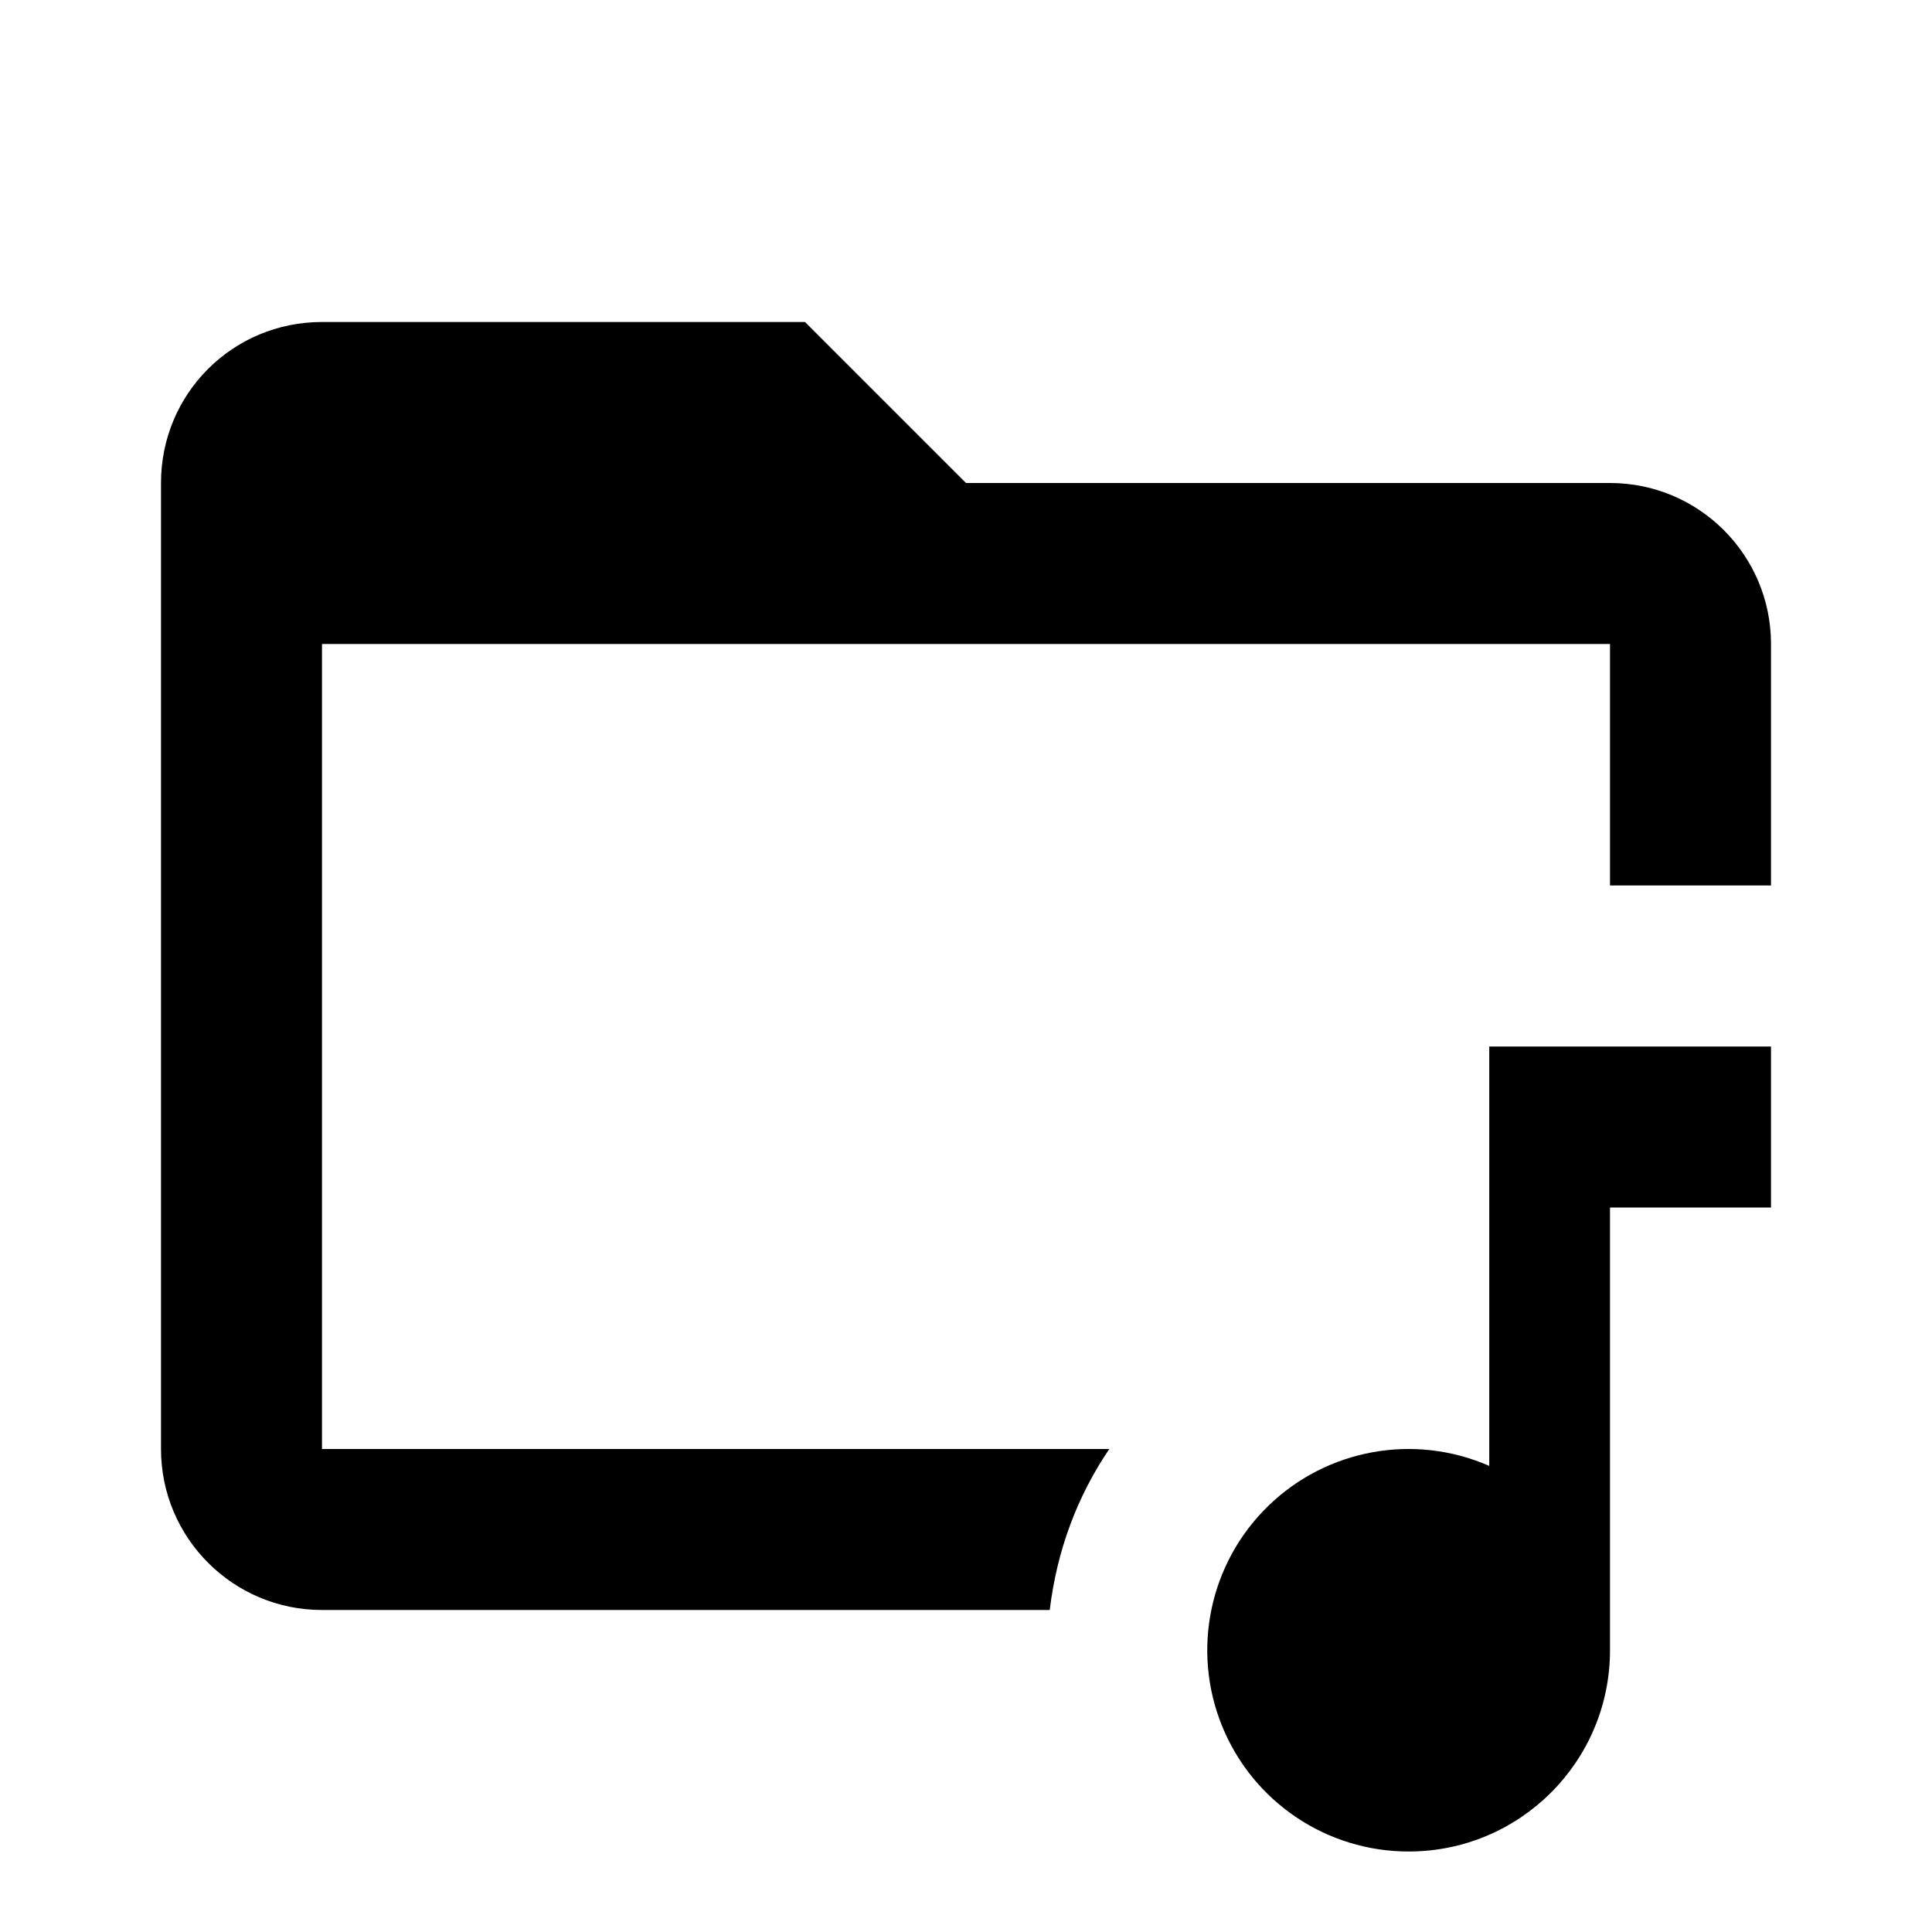
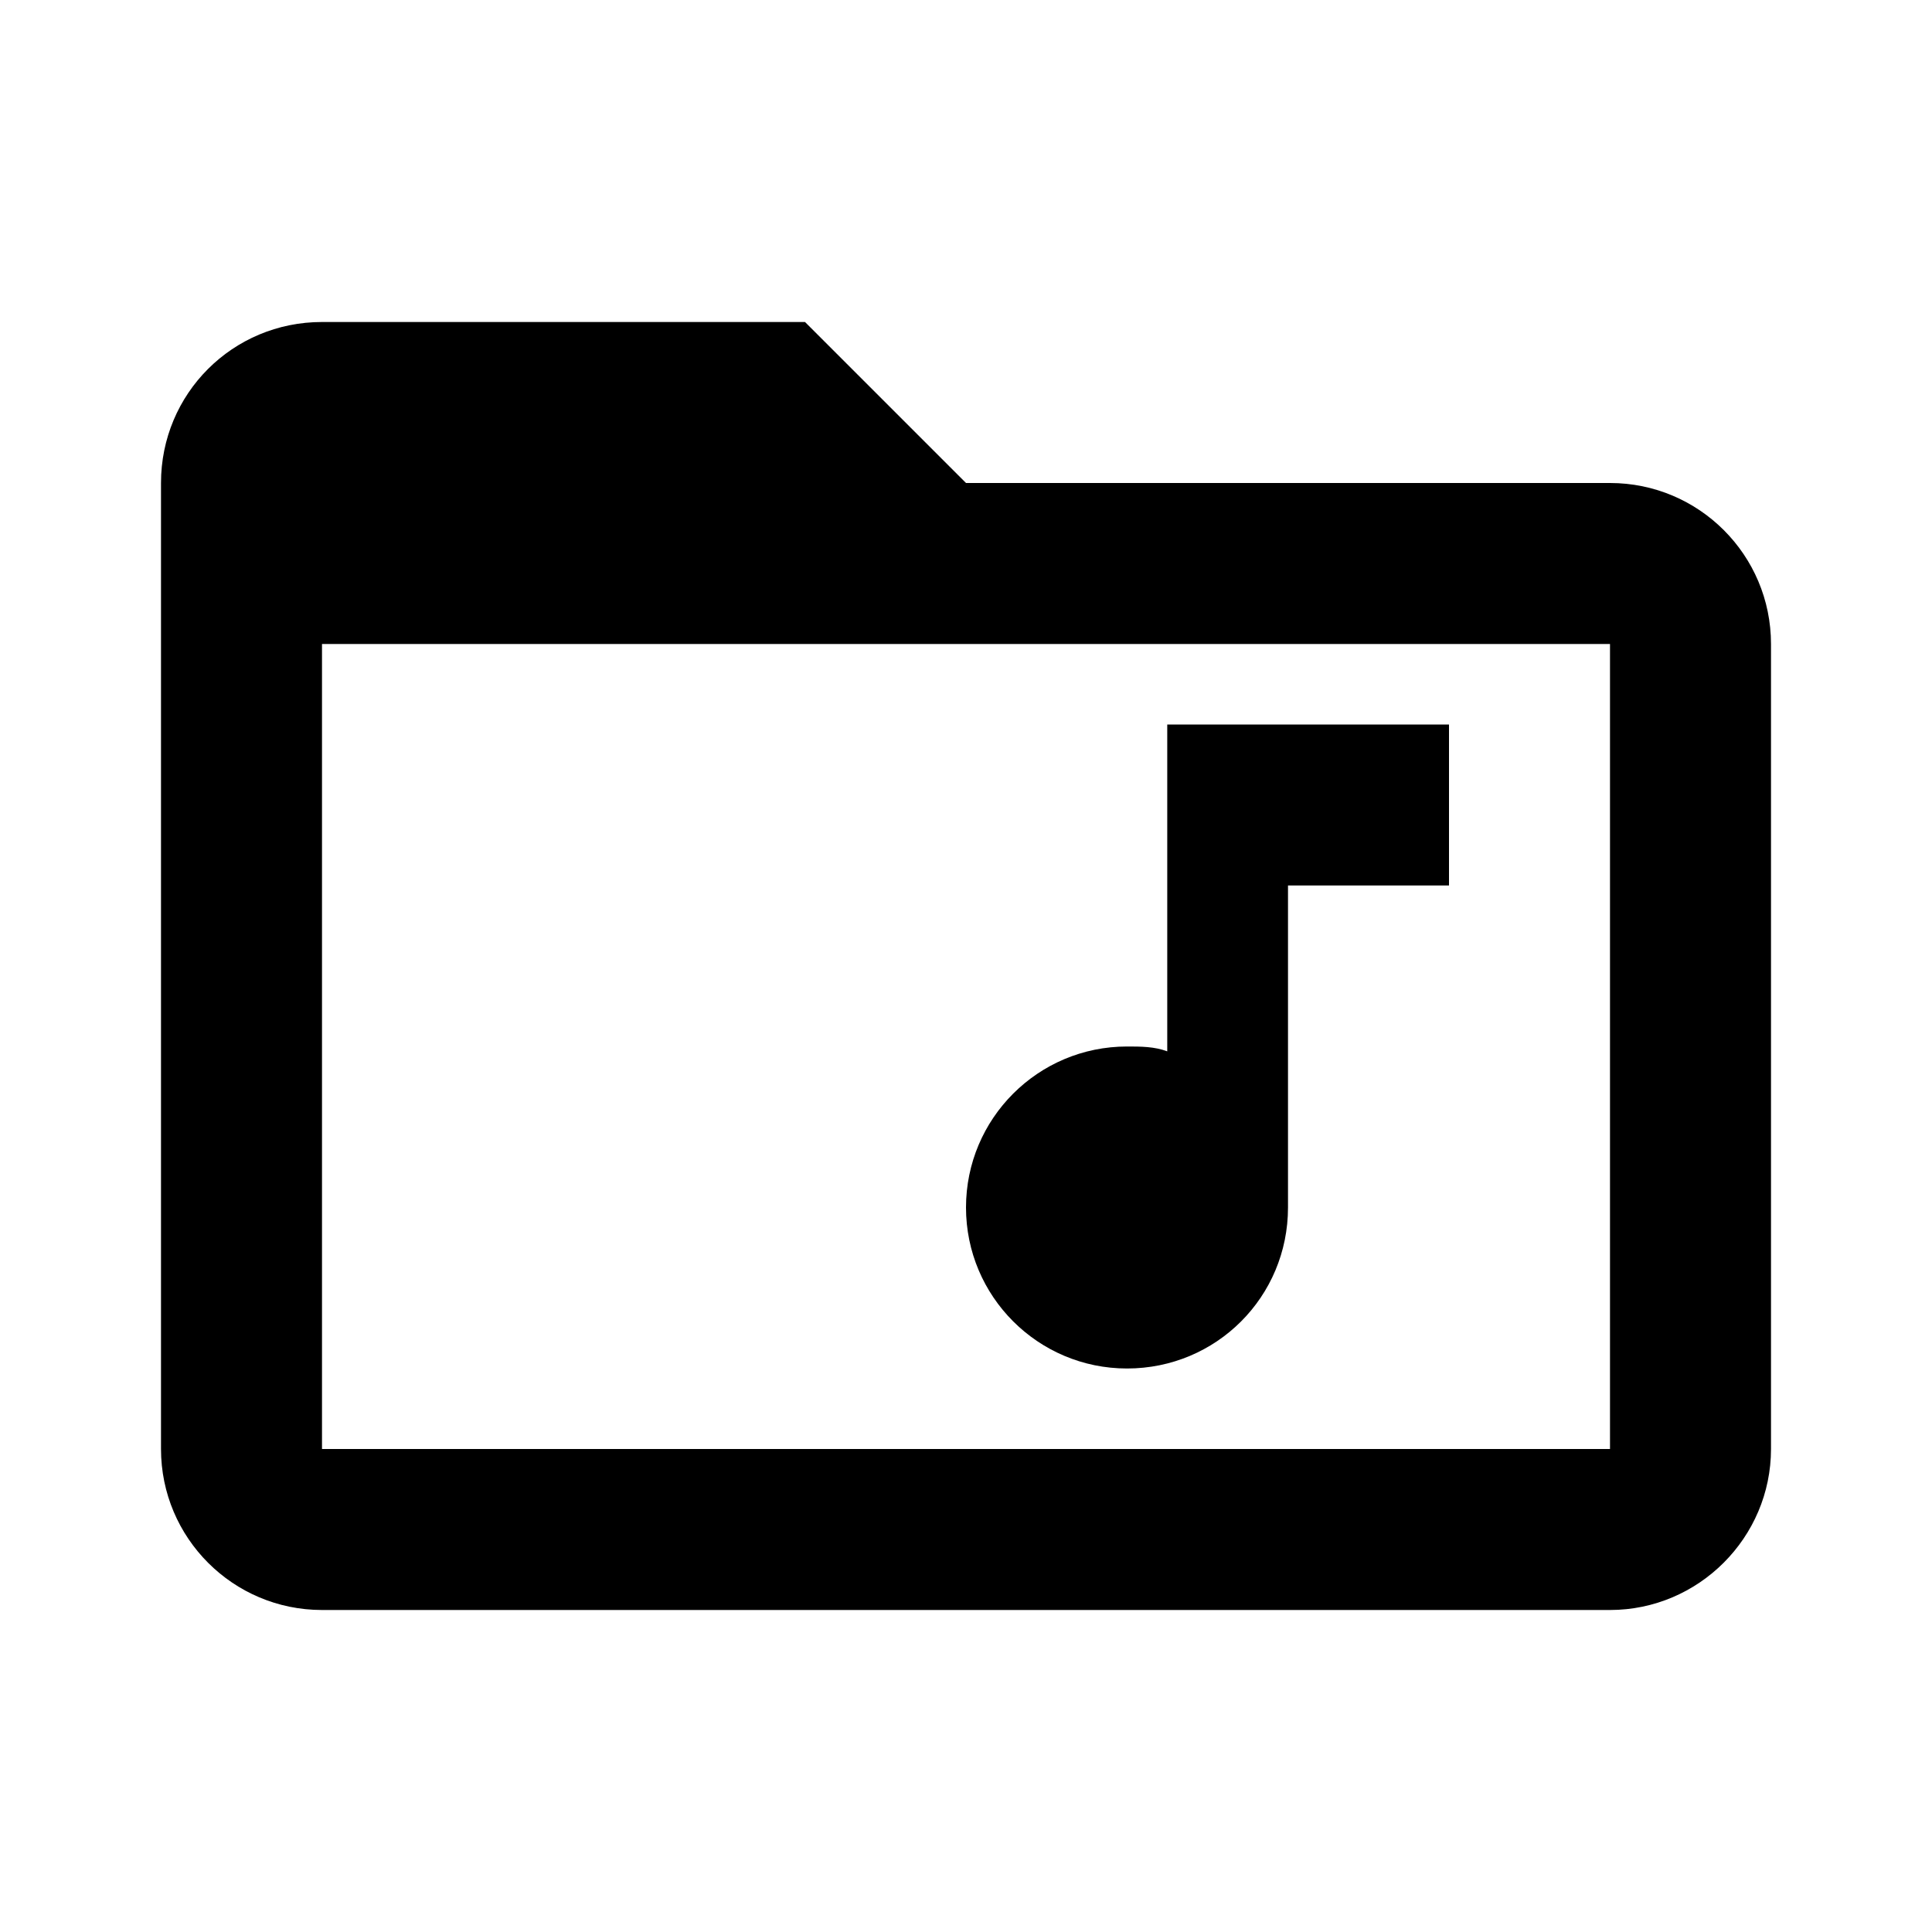
<svg xmlns="http://www.w3.org/2000/svg" viewBox="0 0 24 24">
-   <path d="M22 8v3h-2V8H4v10h9.78c-.4.59-.65 1.26-.74 2H4a2 2 0 0 1-2-2V6c0-1.11.89-2 2-2h6l2 2h8a2 2 0 0 1 2 2m-3.5 5v5.21a2.5 2.5 0 1 0-1 4.79 2.5 2.5 0 0 0 2.5-2.5V15h2v-2h-3.5Z" />
+   <path d="M20 18V8H4v10h16m0-12a2 2 0 0 1 2 2v10c0 1.1-.9 2-2 2H4a2 2 0 0 1-2-2V6c0-1.11.89-2 2-2h6l2 2h8m-2 3v2h-2v4c0 1.11-.89 2-2 2a2 2 0 1 1 0-4c.17 0 .34 0 .5.06V9H18Z" />
</svg>
